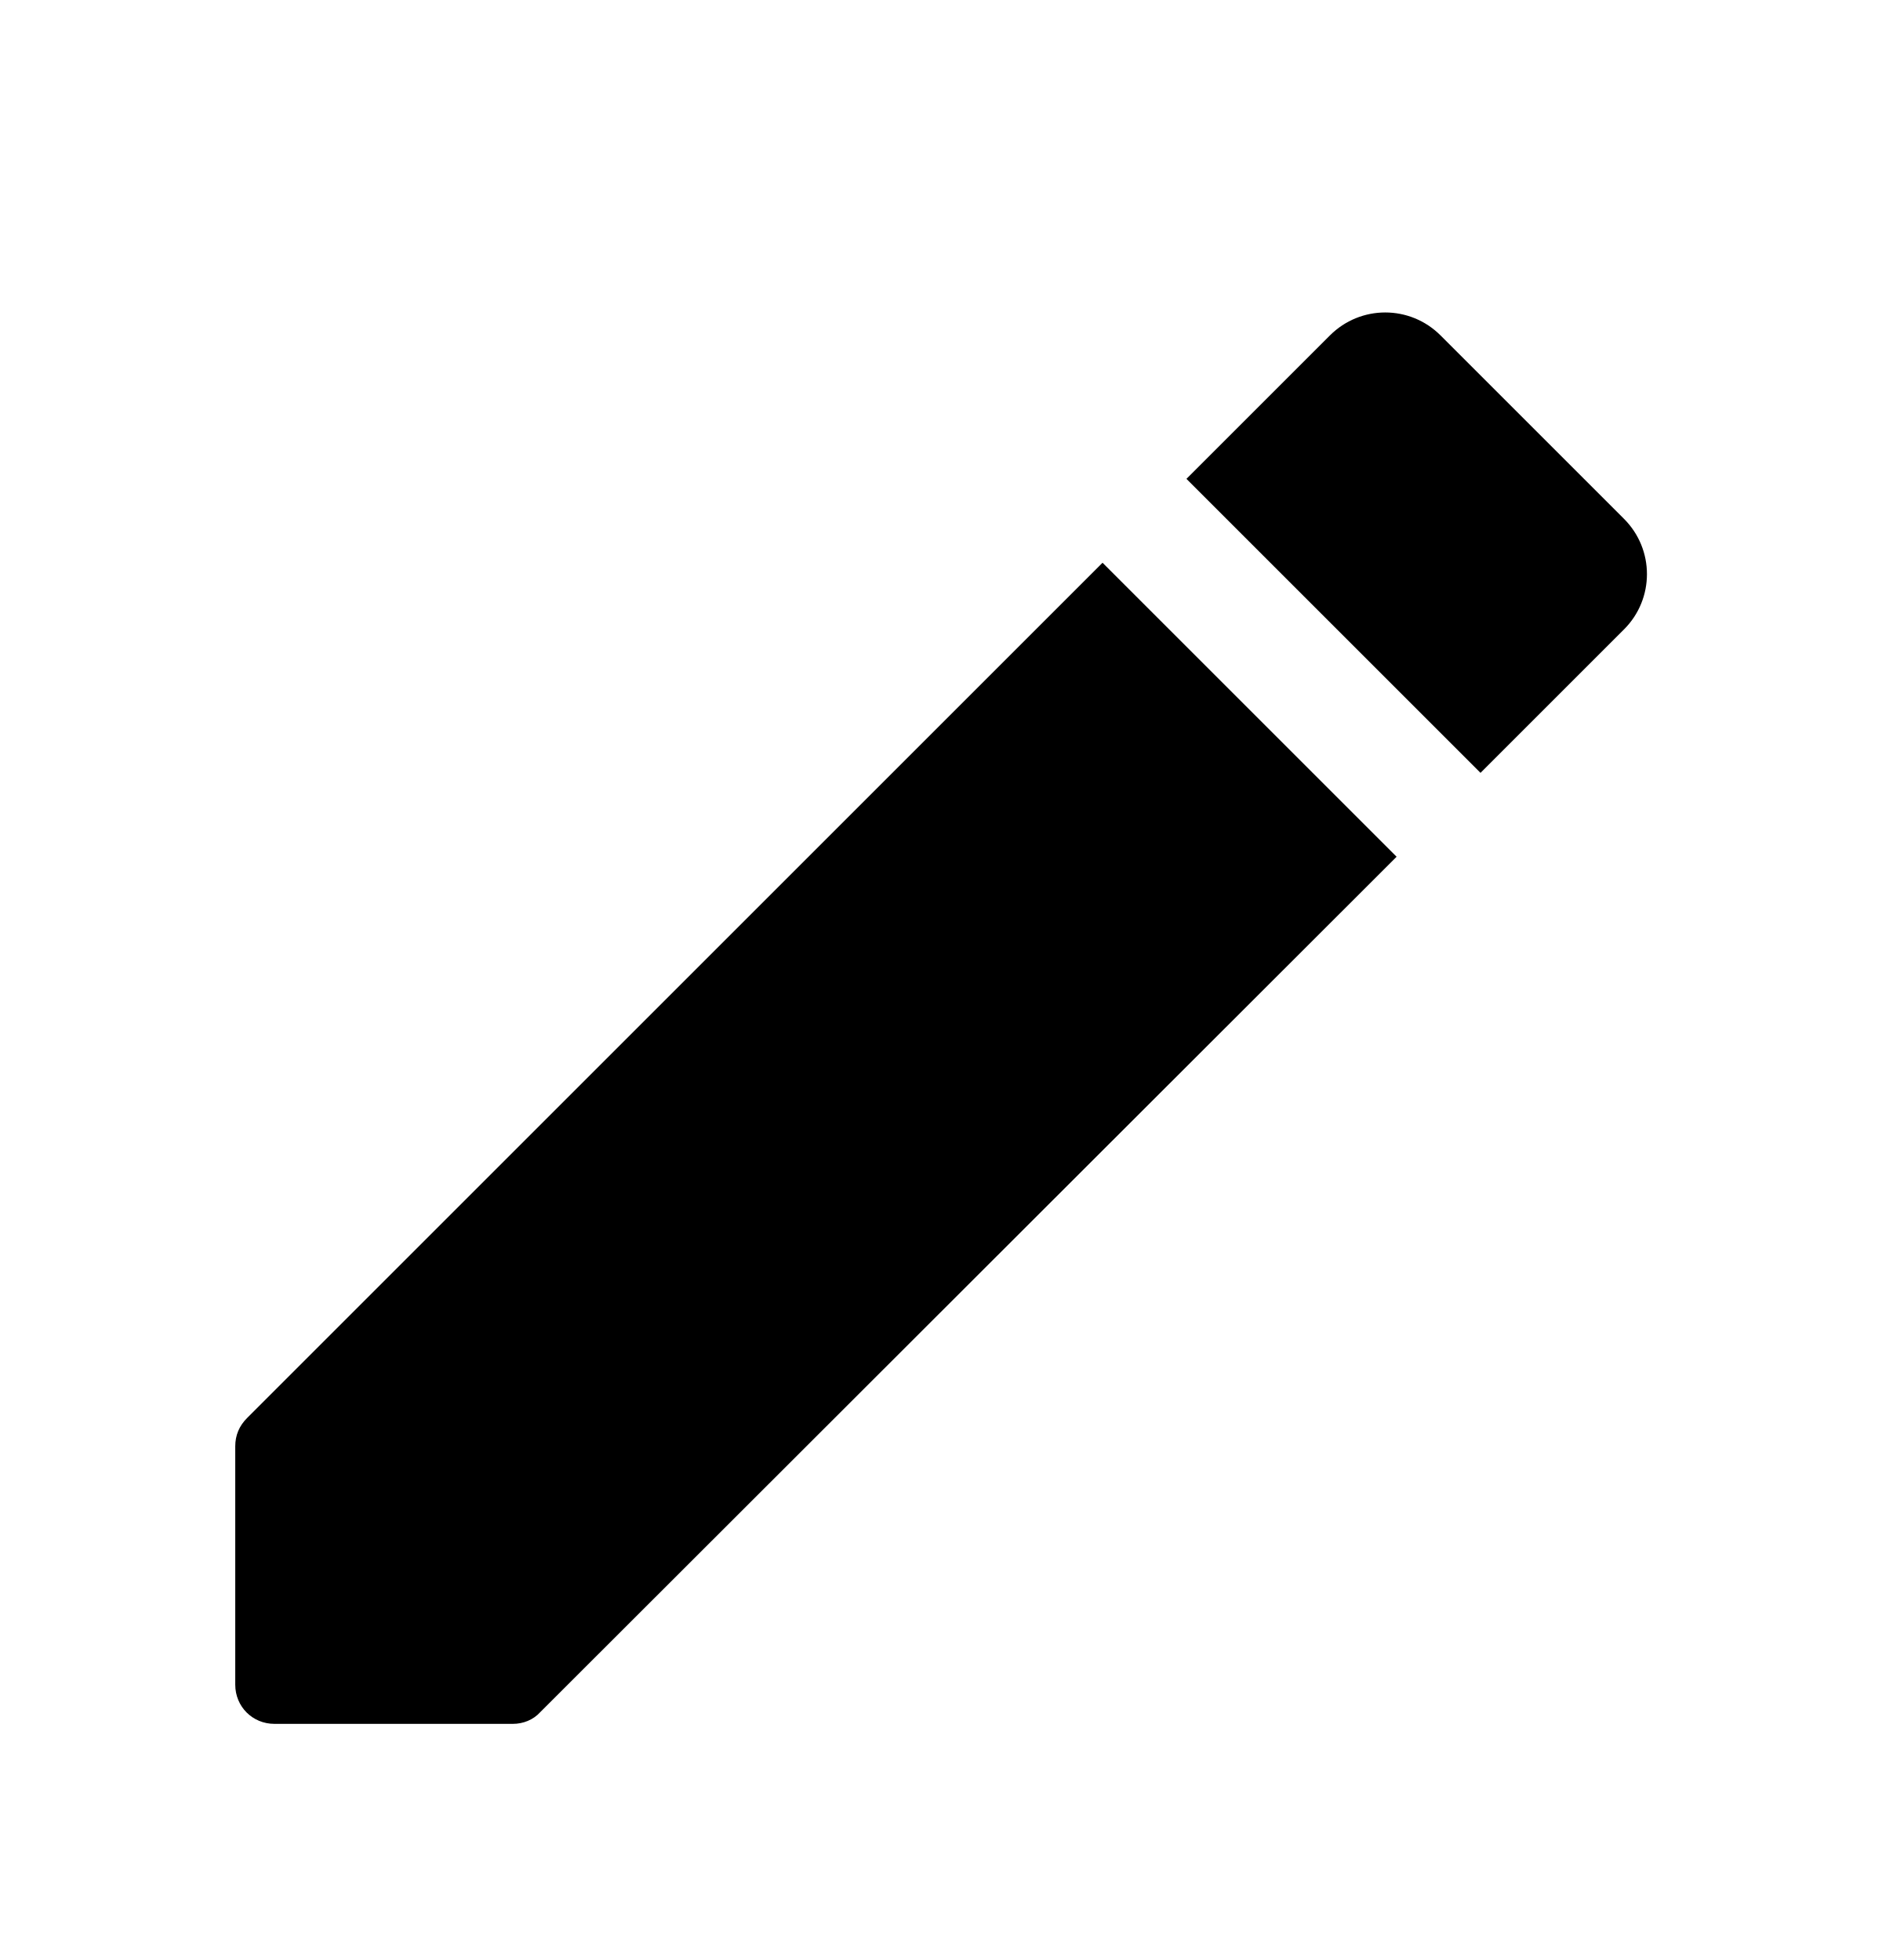
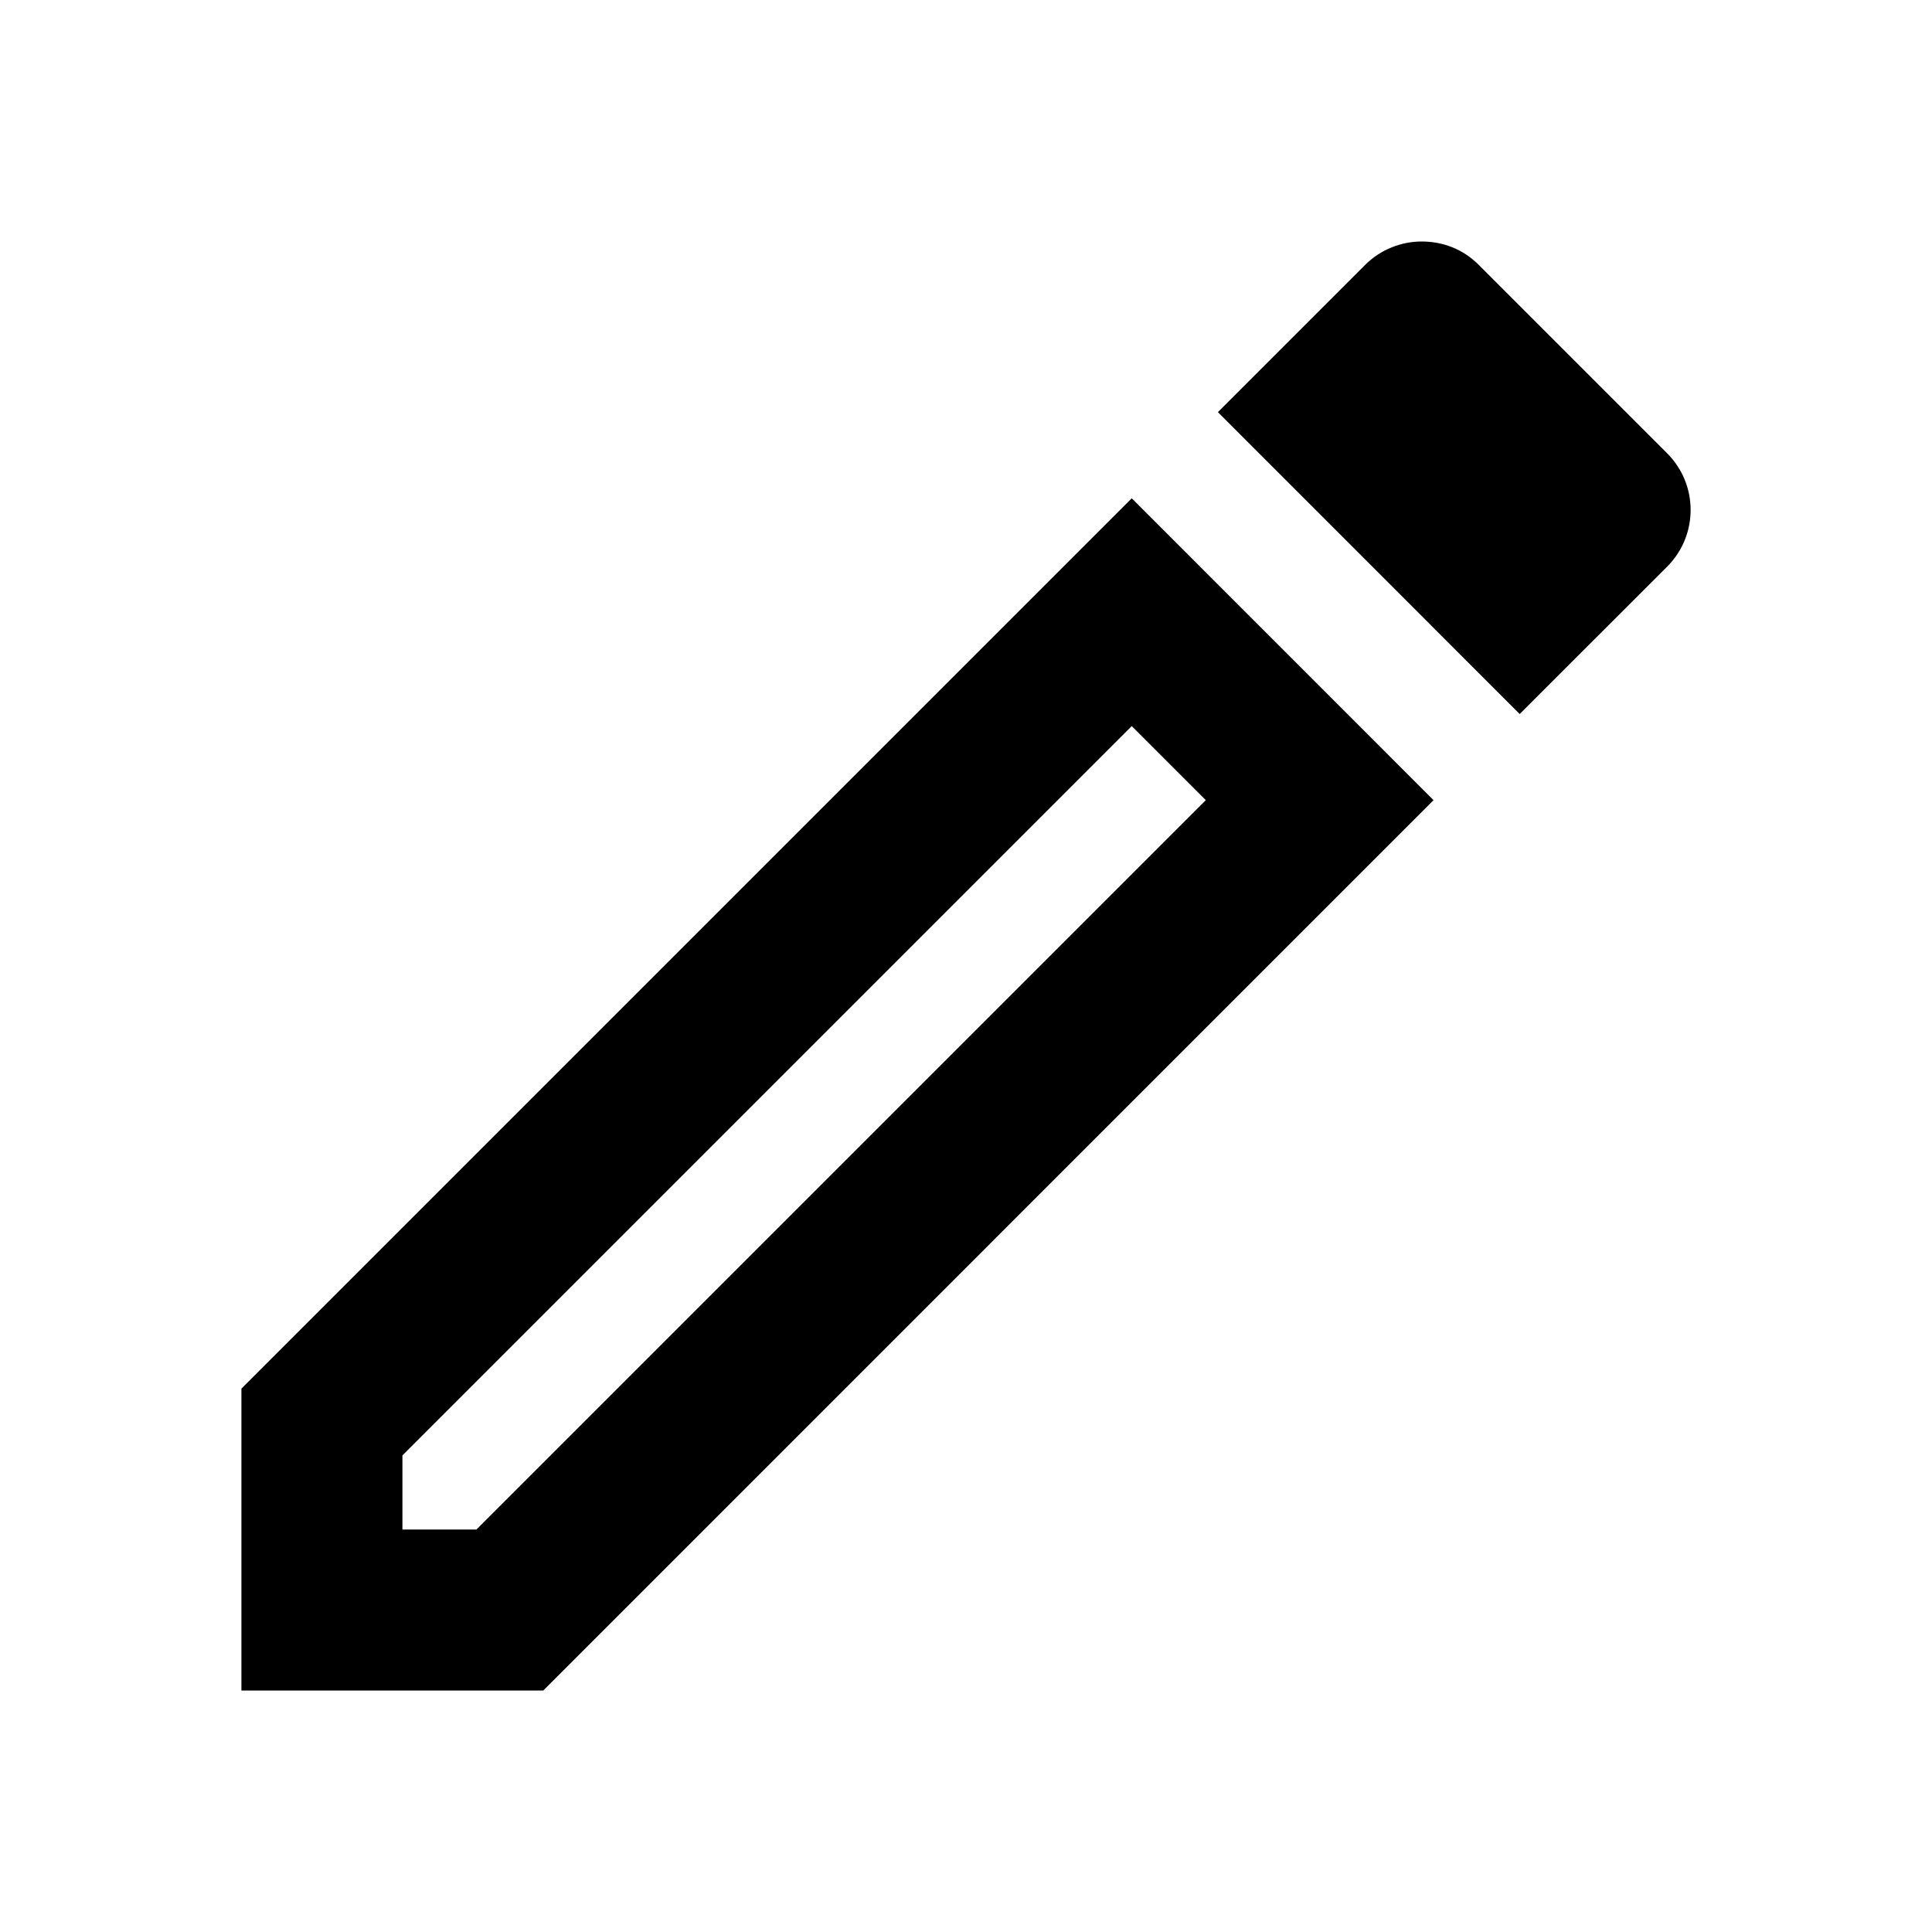
- <svg xmlns="http://www.w3.org/2000/svg" id="edit" width="24" height="25" viewBox="0 0 24 25" fill="none">
-   <path d="M3 18.448V21.488C3 21.768 3.22 21.988 3.5 21.988H6.54C6.67 21.988 6.8 21.938 6.89 21.838L17.81 10.928L14.06 7.178L3.15 18.088C3.05 18.188 3 18.308 3 18.448ZM20.71 8.028C21.1 7.638 21.1 7.008 20.71 6.618L18.37 4.278C17.98 3.888 17.35 3.888 16.96 4.278L15.13 6.108L18.88 9.858L20.71 8.028Z" fill="currentColor" />
+ <svg xmlns="http://www.w3.org/2000/svg" id="edit" width="24" height="24" viewBox="0 0 24 24" fill="none">
+   <path d="M14.059 9.02L14.979 9.94L5.919 19H4.999V18.08L14.059 9.02ZM17.659 3C17.409 3 17.148 3.1 16.959 3.29L15.129 5.12L18.878 8.87L20.709 7.04C21.099 6.65 21.099 6.02 20.709 5.63L18.369 3.29C18.169 3.09 17.919 3 17.659 3ZM14.059 6.19L2.999 17.25V21H6.749L17.808 9.94L14.059 6.19Z" fill="currentColor" />
</svg>
